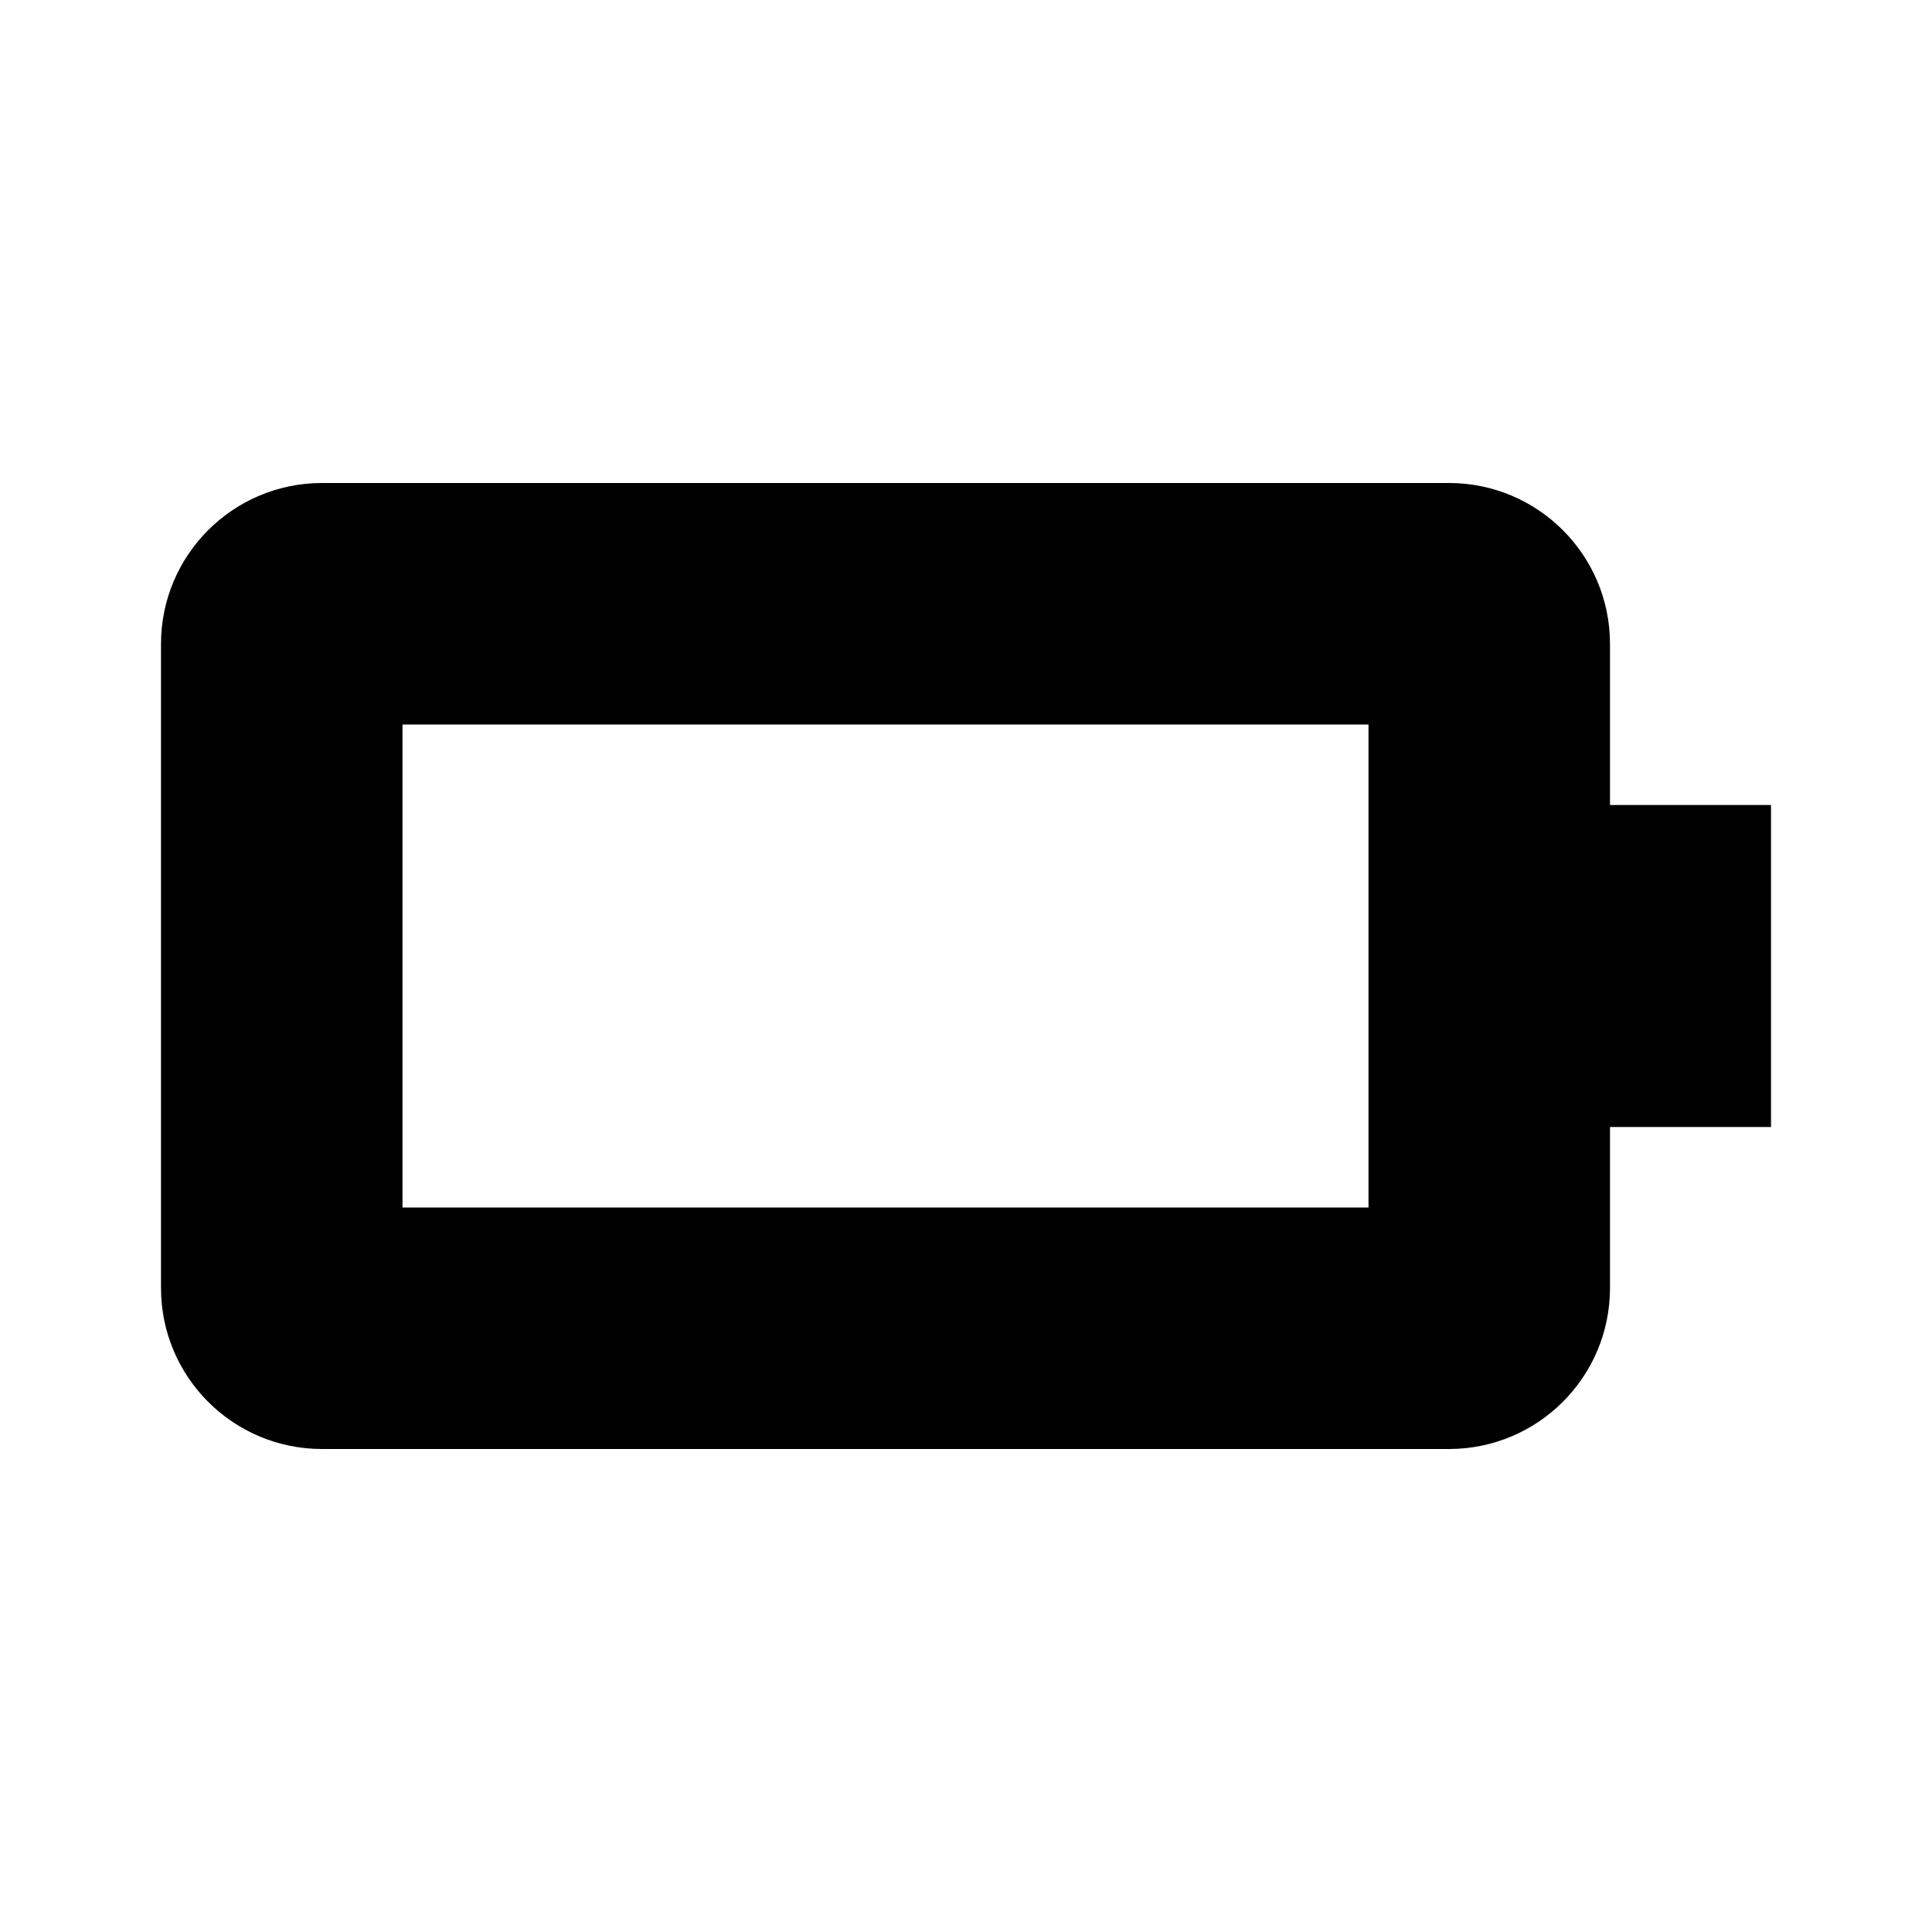
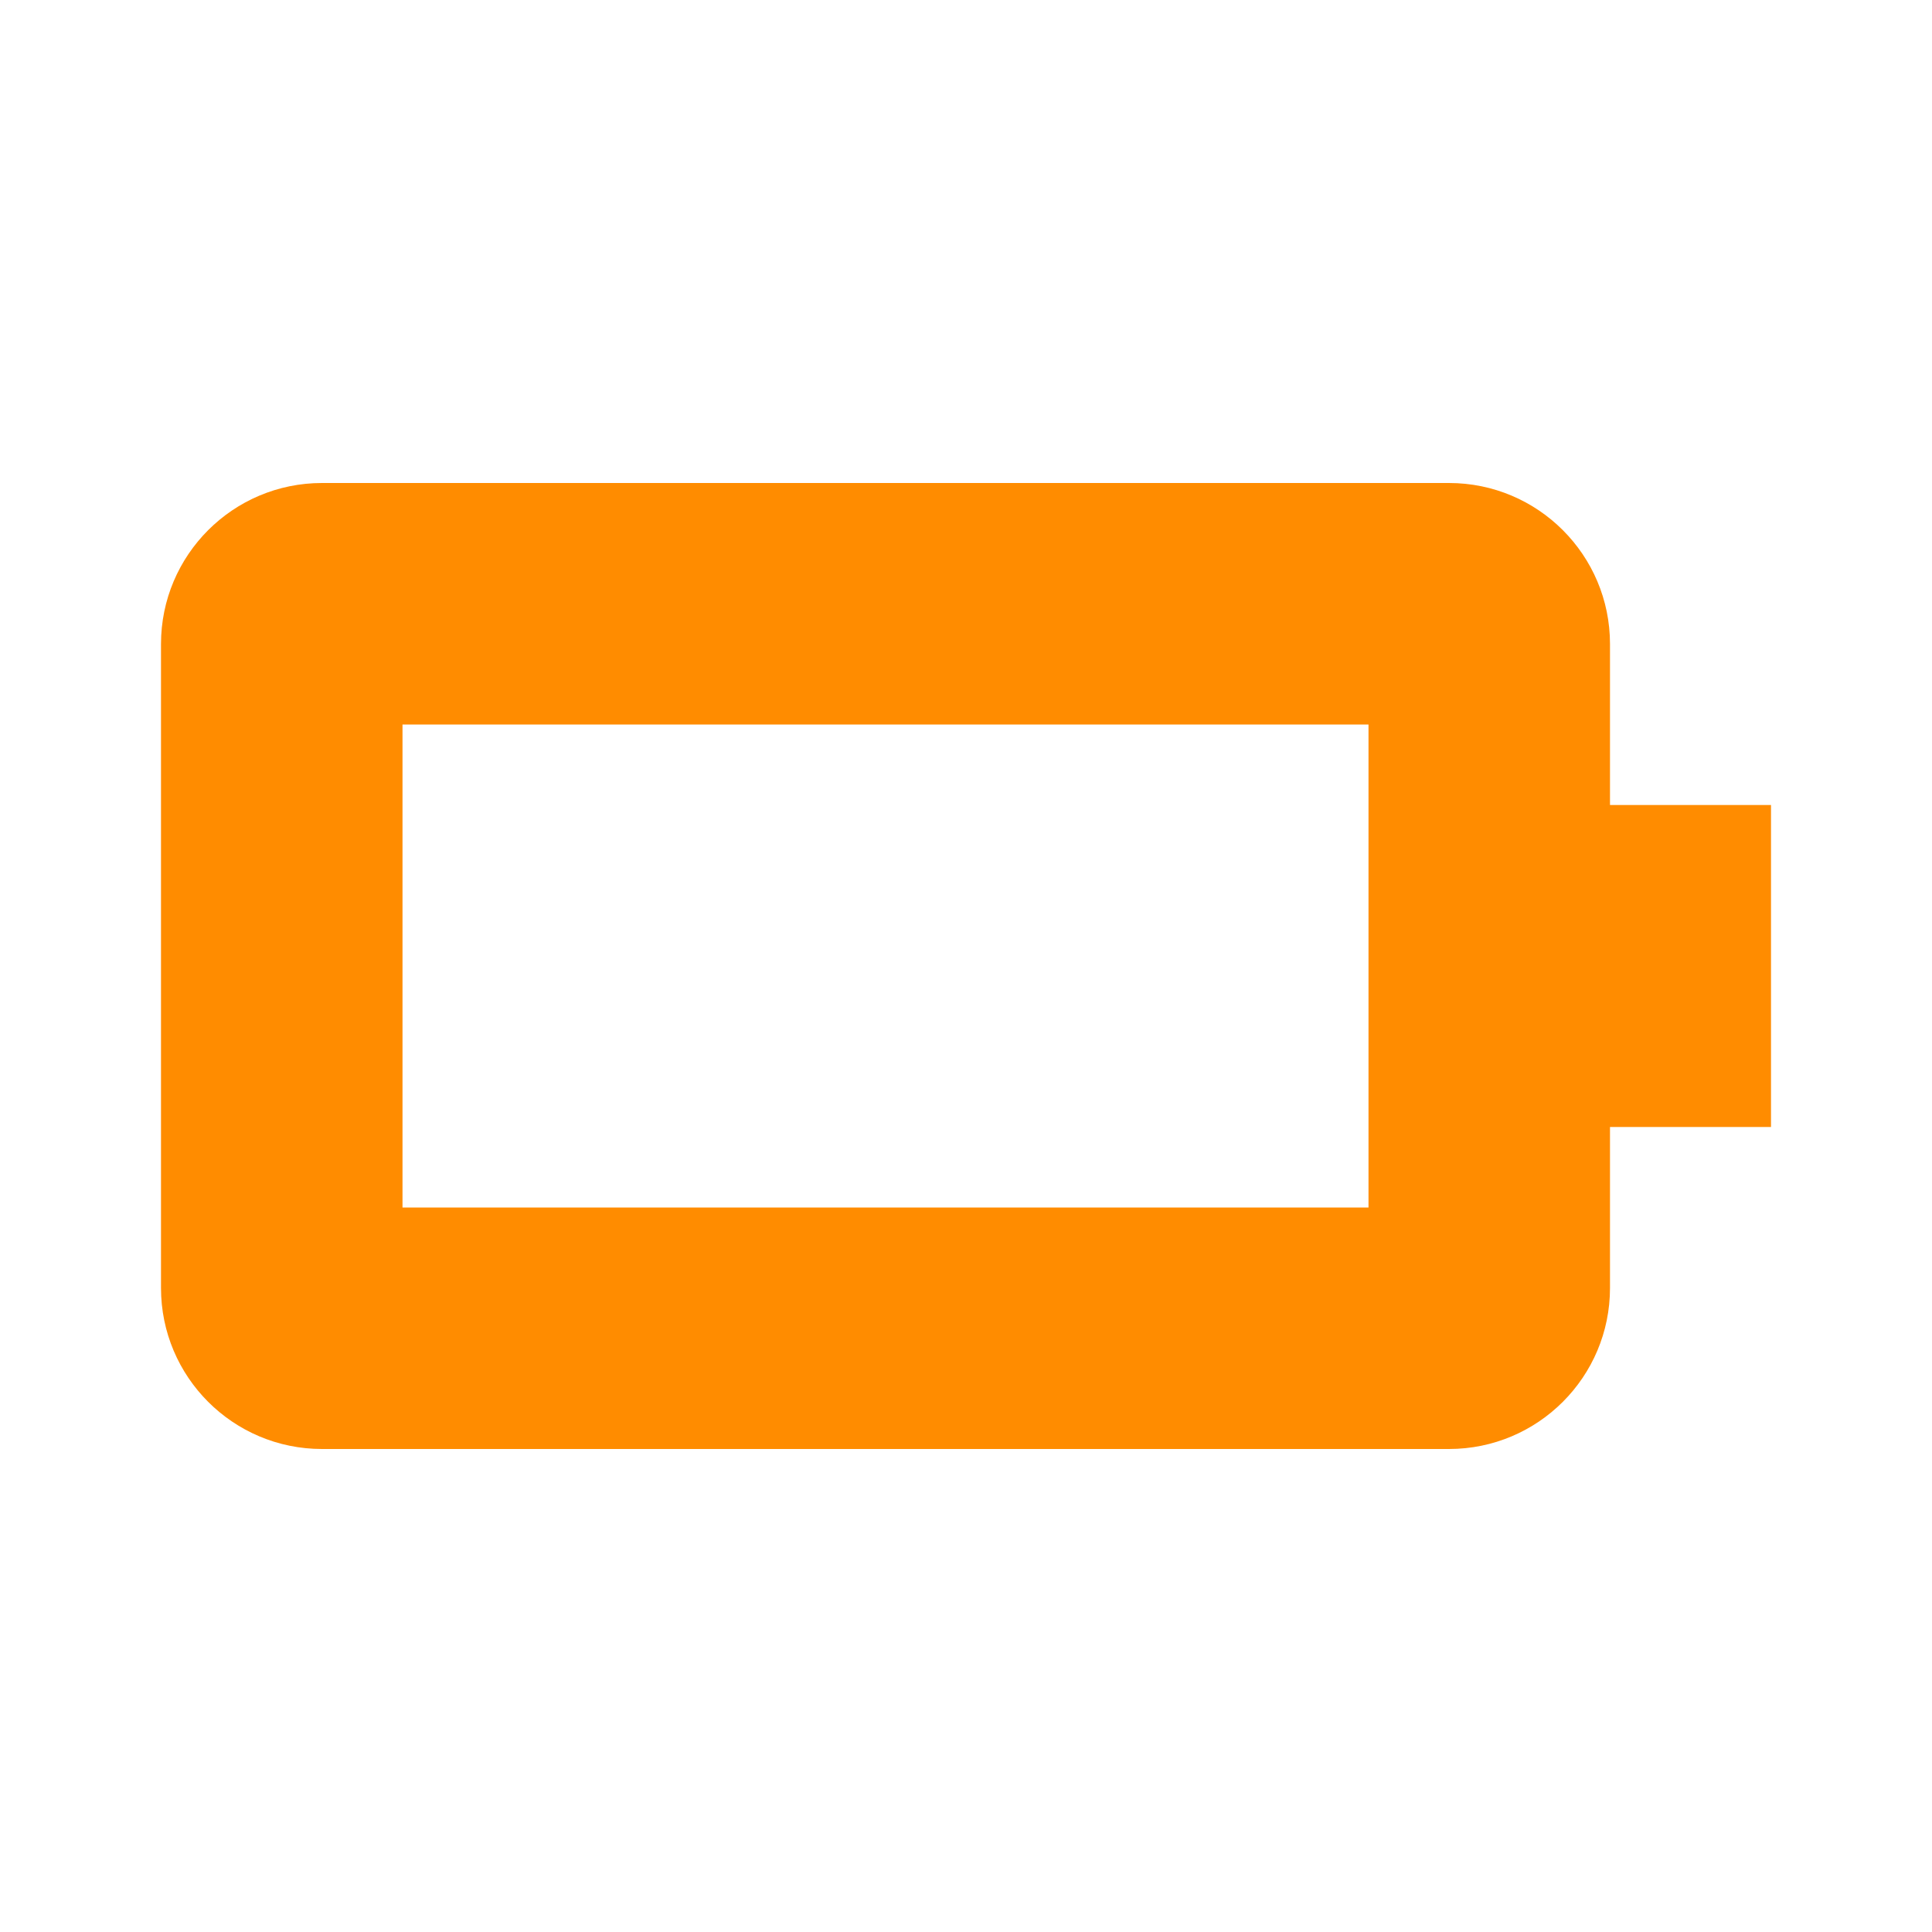
- <svg xmlns="http://www.w3.org/2000/svg" width="24" height="24" style="fill: rgba(0, 0, 0, 1);transform: ;msFilter:;">
+ <svg xmlns="http://www.w3.org/2000/svg" width="24" height="24" style="fill: rgb(255, 140, 0);transform: ;msFilter:;">
  <path d="M4 18h14a2 2 0 0 0 2-2v-2h2v-4h-2V8a2 2 0 0 0-2-2H4a2 2 0 0 0-2 2v8a2 2 0 0 0 2 2zm1-9h12v6H5V9z" />
</svg>
